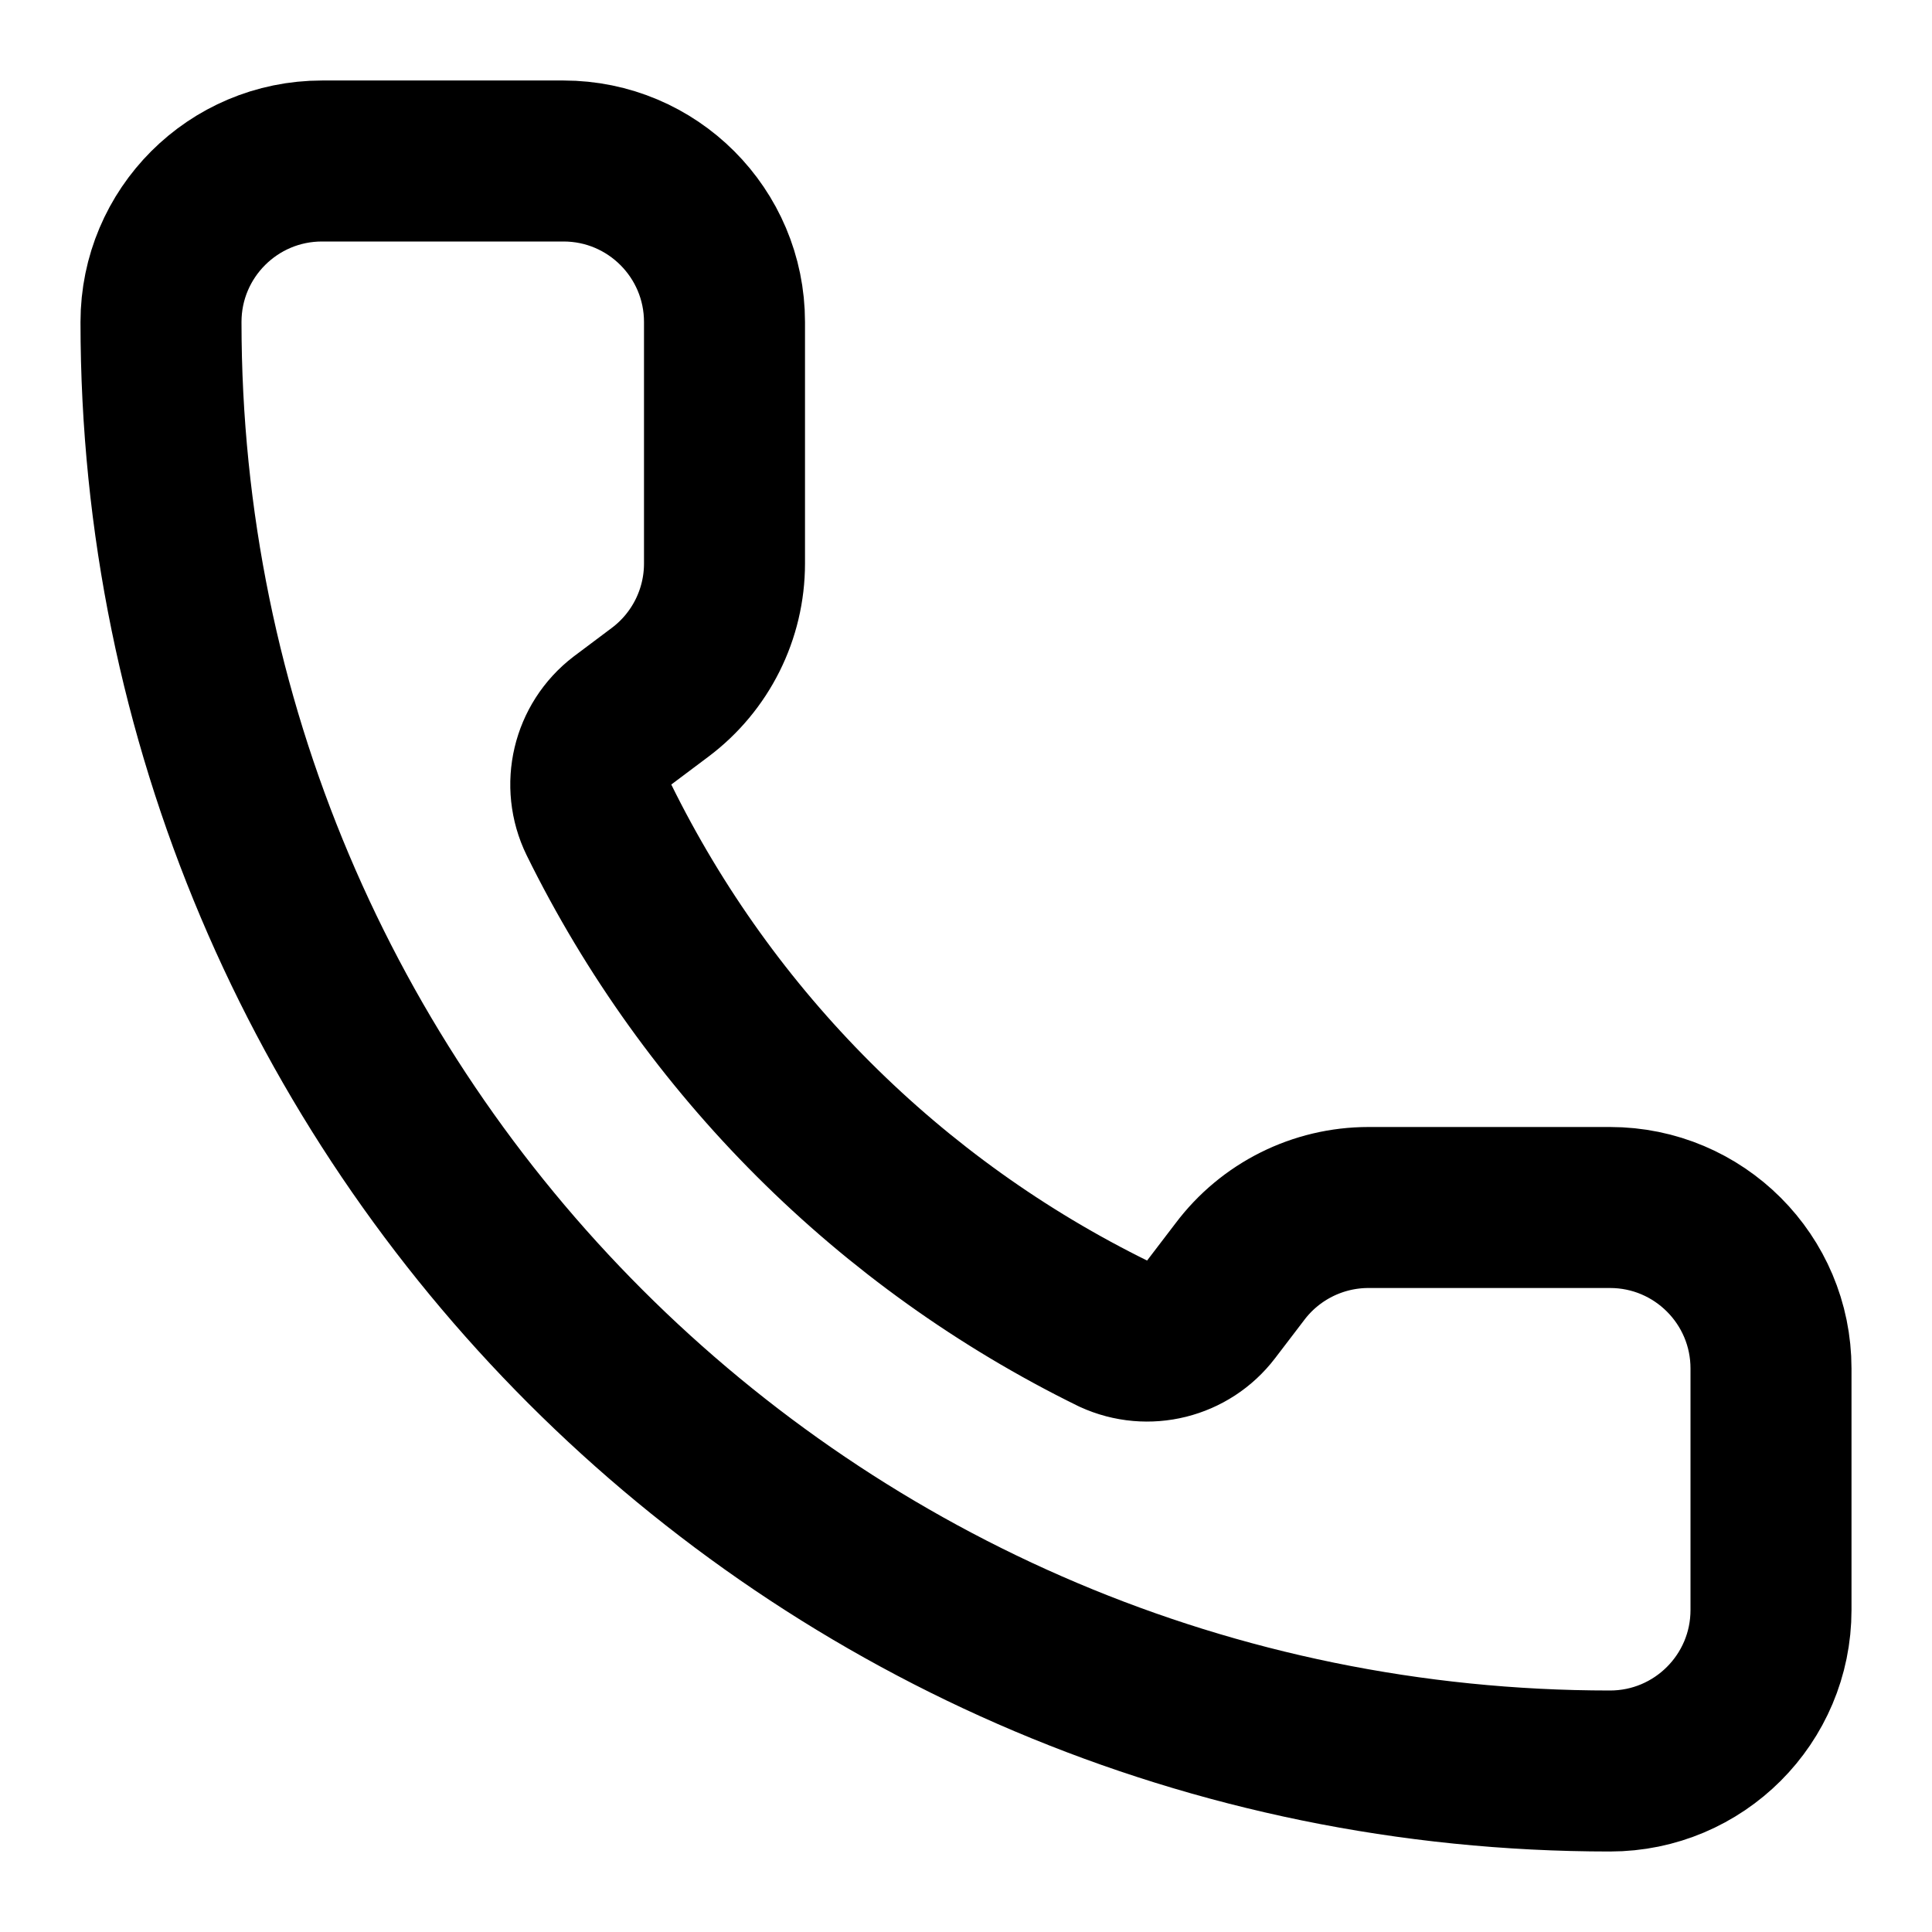
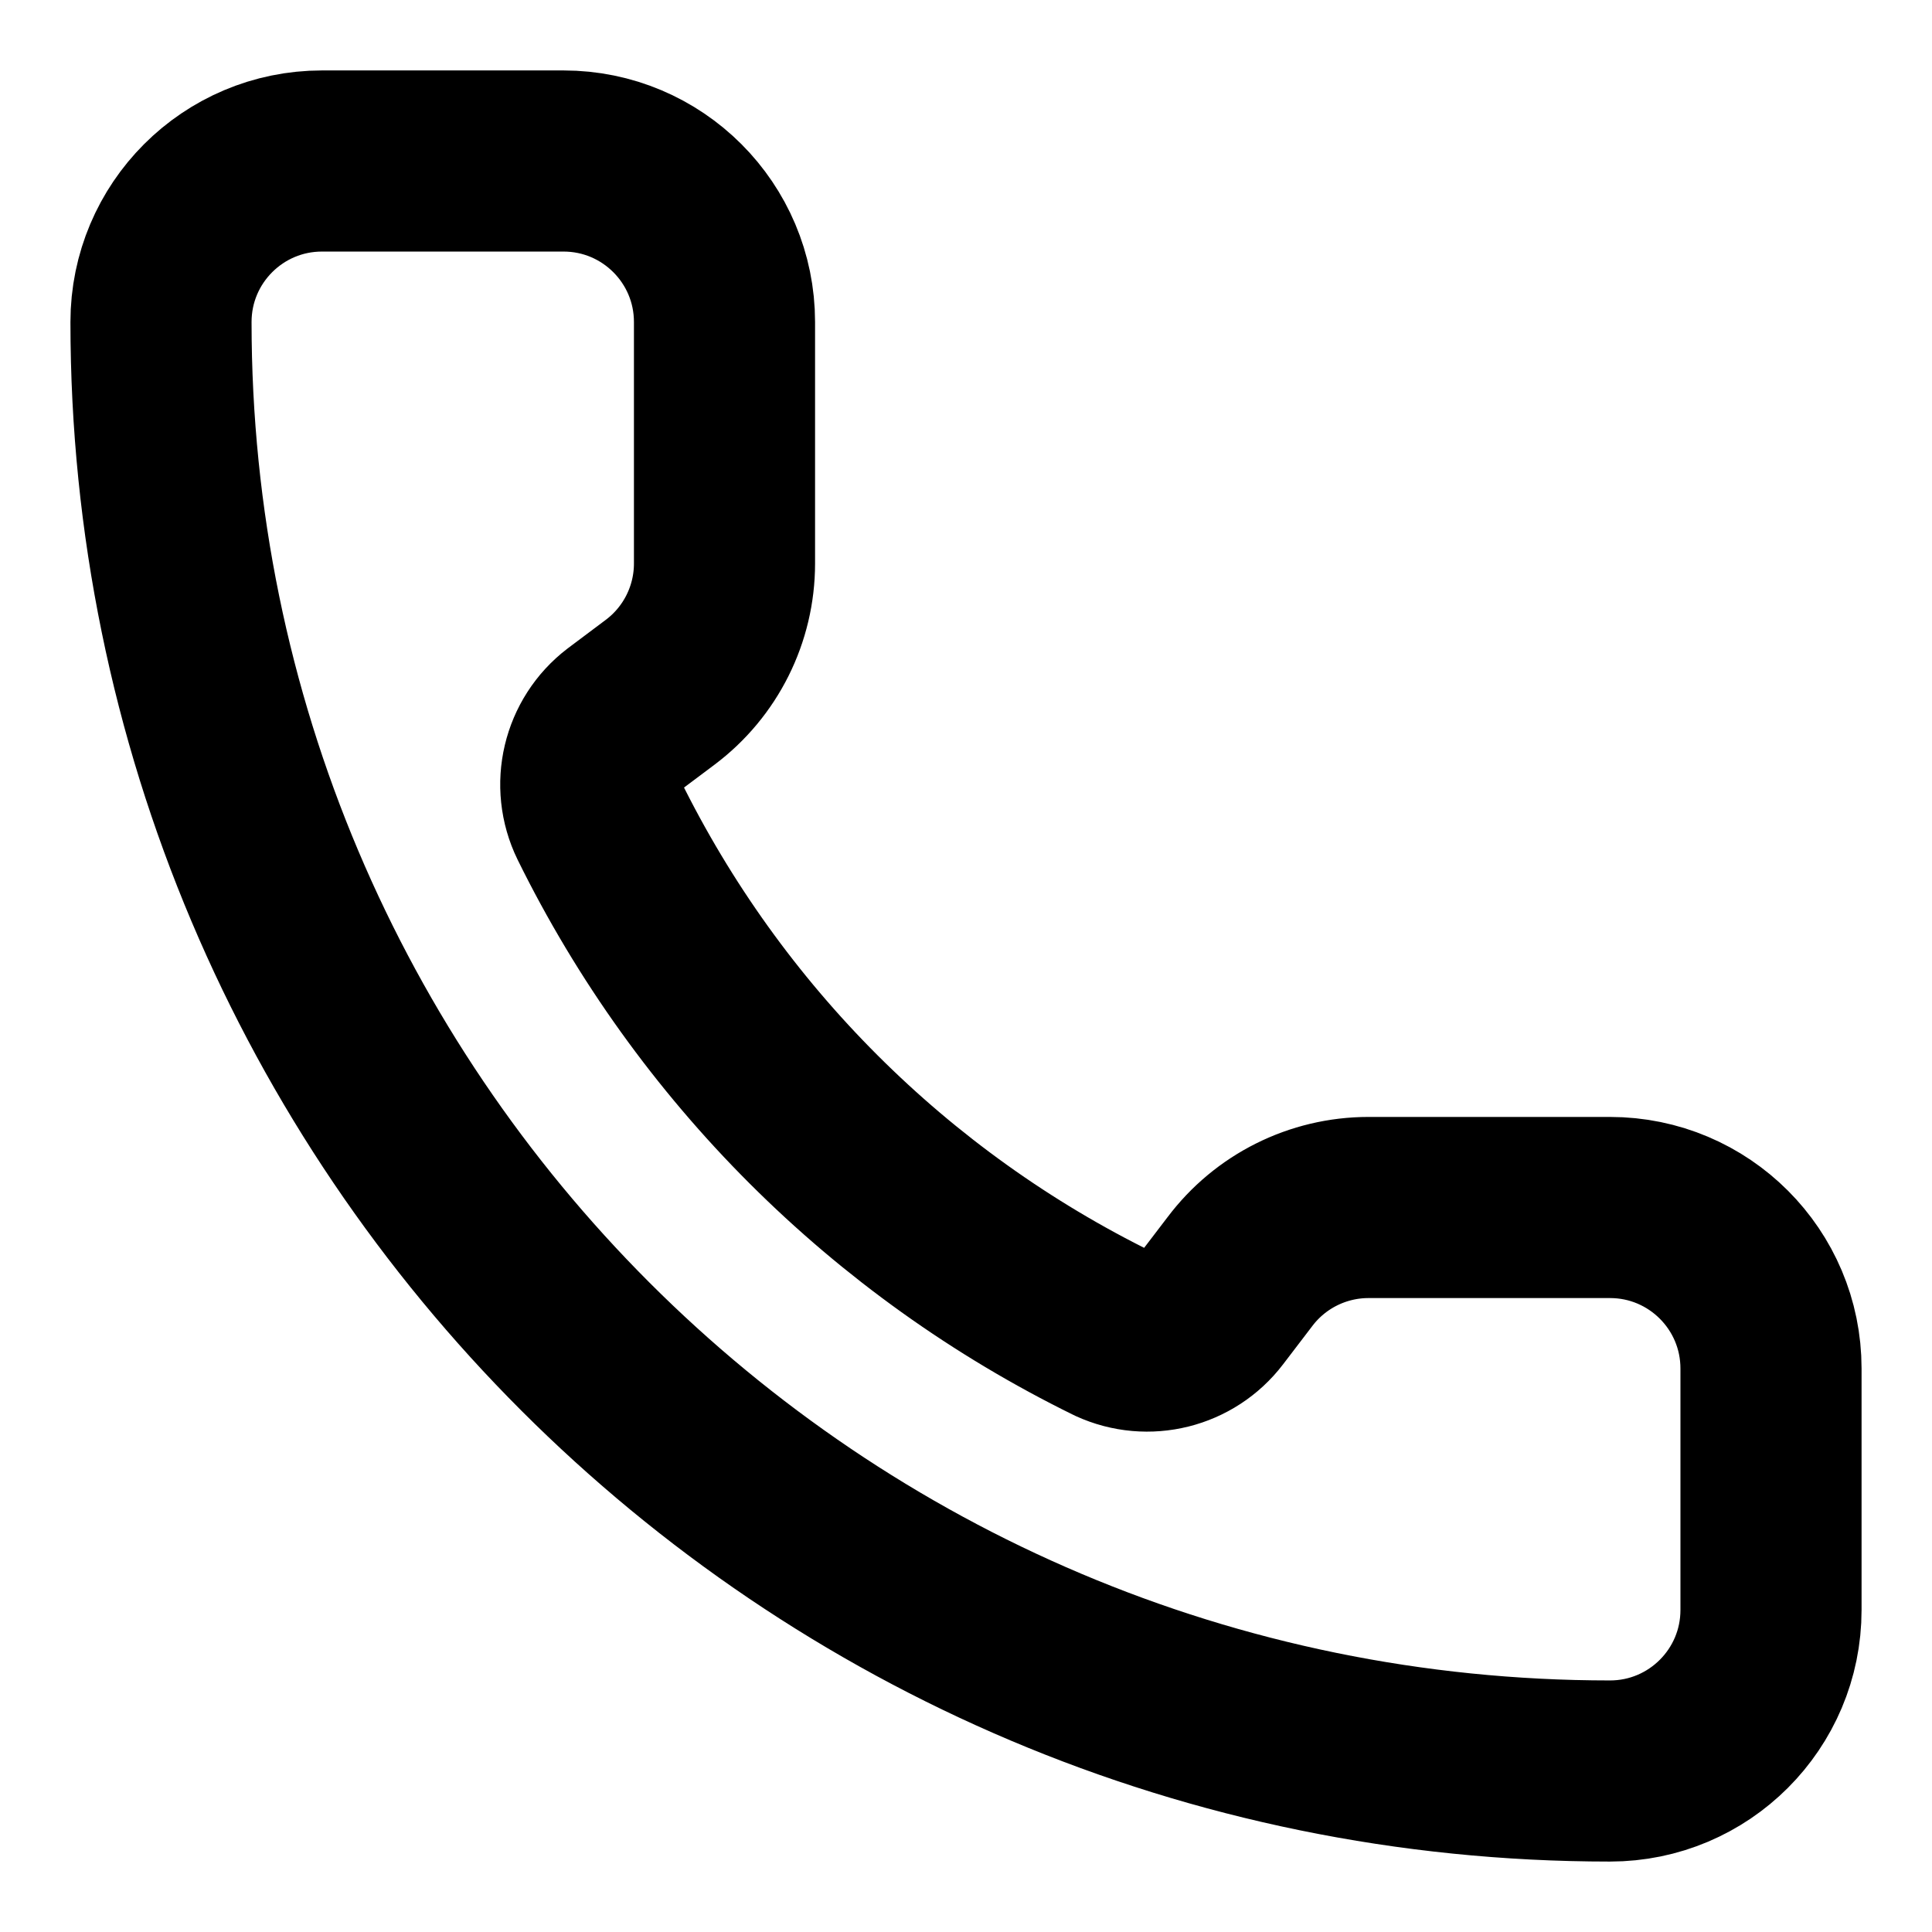
- <svg xmlns="http://www.w3.org/2000/svg" width="24" height="24" viewBox="0 0 24 24" fill="none" stroke="currentColor" stroke-width="2" stroke-linecap="round" stroke-linejoin="round">
+ <svg xmlns="http://www.w3.org/2000/svg" width="24" height="24" viewBox="0 0 24 24" fill="none" stroke="currentColor" stroke-width="2.25" stroke-linecap="round" stroke-linejoin="round">
  <path d="M13.832 16.568a1 1 0 0 0 1.213-.303l.355-.465A2 2 0 0 1 17 15h3a2 2 0 0 1 2 2v3a2 2 0 0 1-2 2A18 18 0 0 1 2 4a2 2 0 0 1 2-2h3a2 2 0 0 1 2 2v3a2 2 0 0 1-.8 1.6l-.468.351a1 1 0 0 0-.292 1.233 14 14 0 0 0 6.392 6.384" />
</svg>
